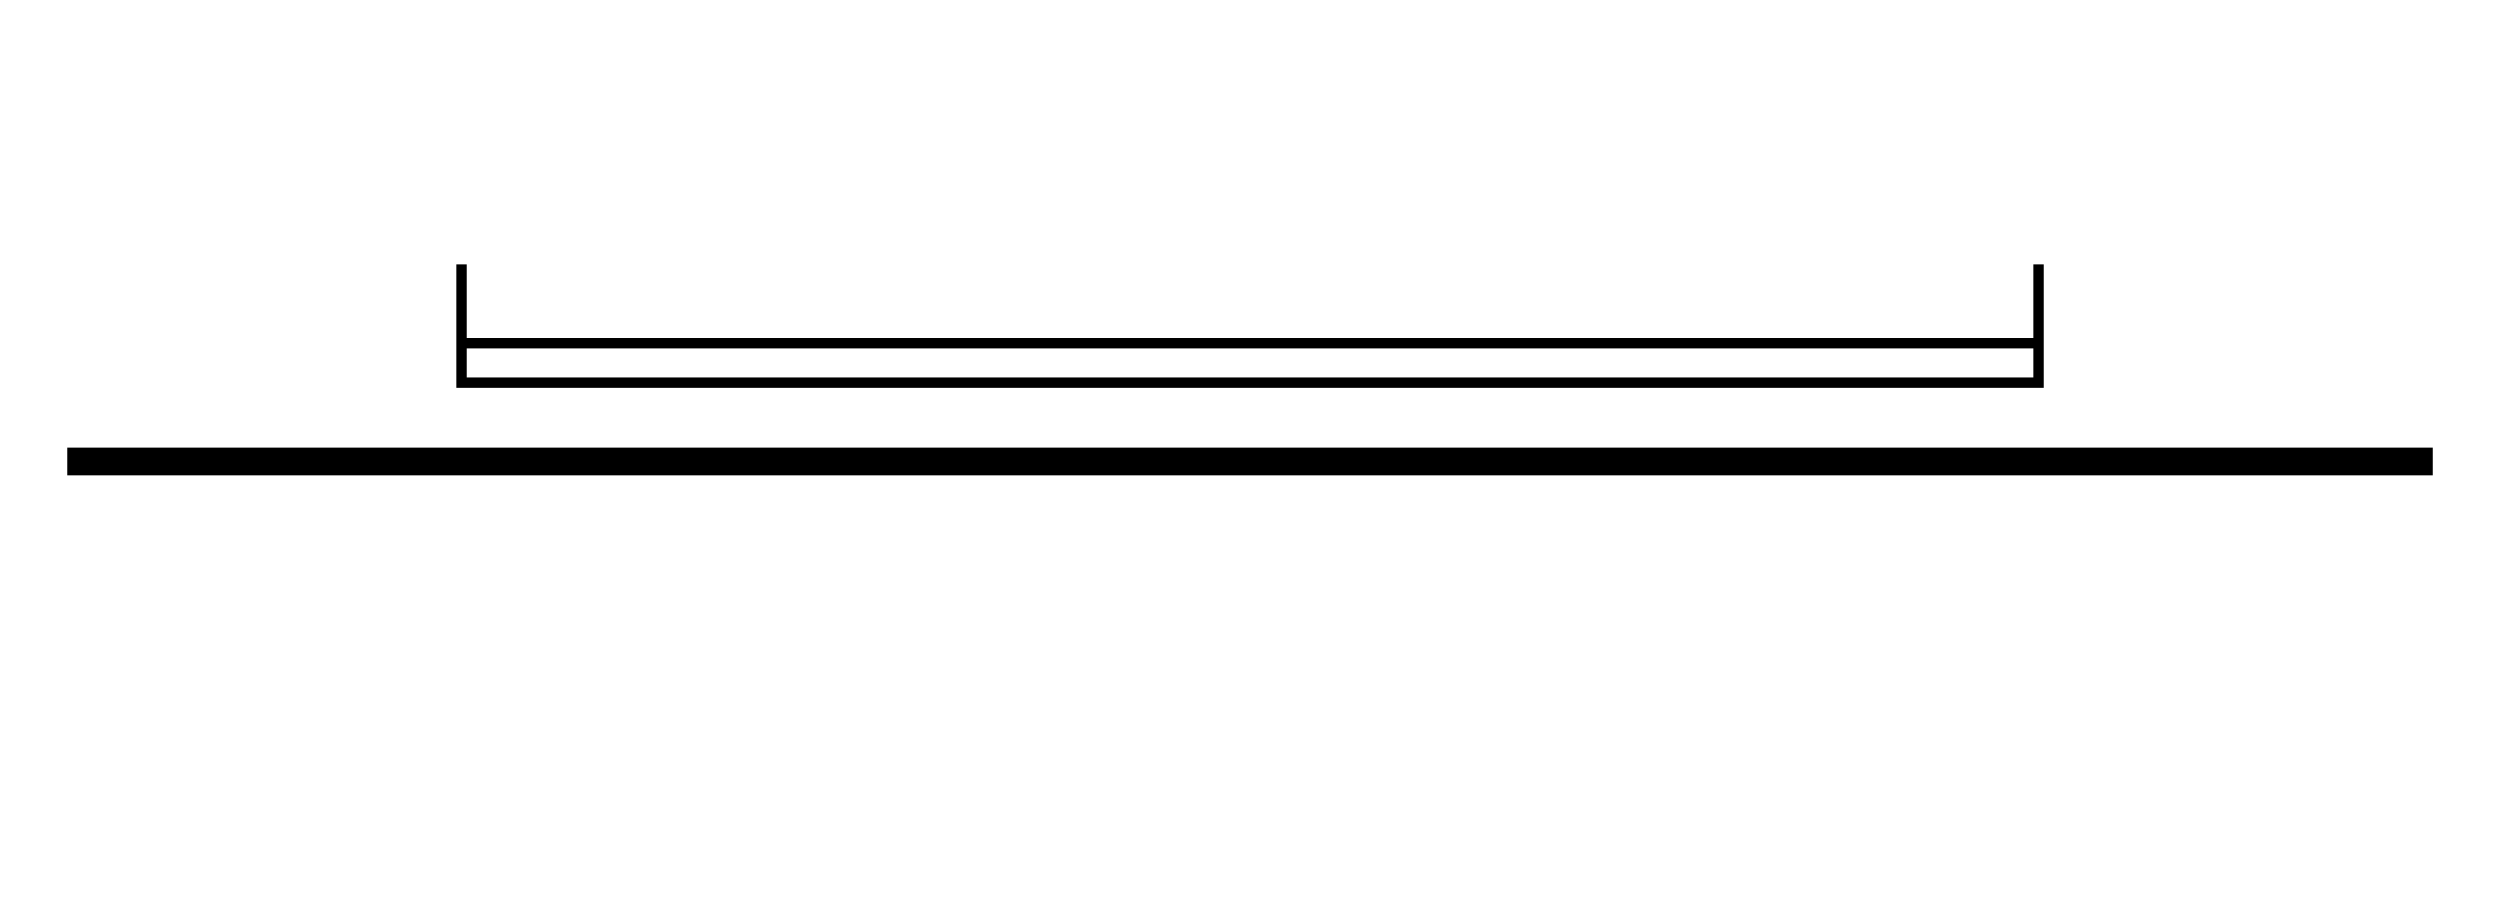
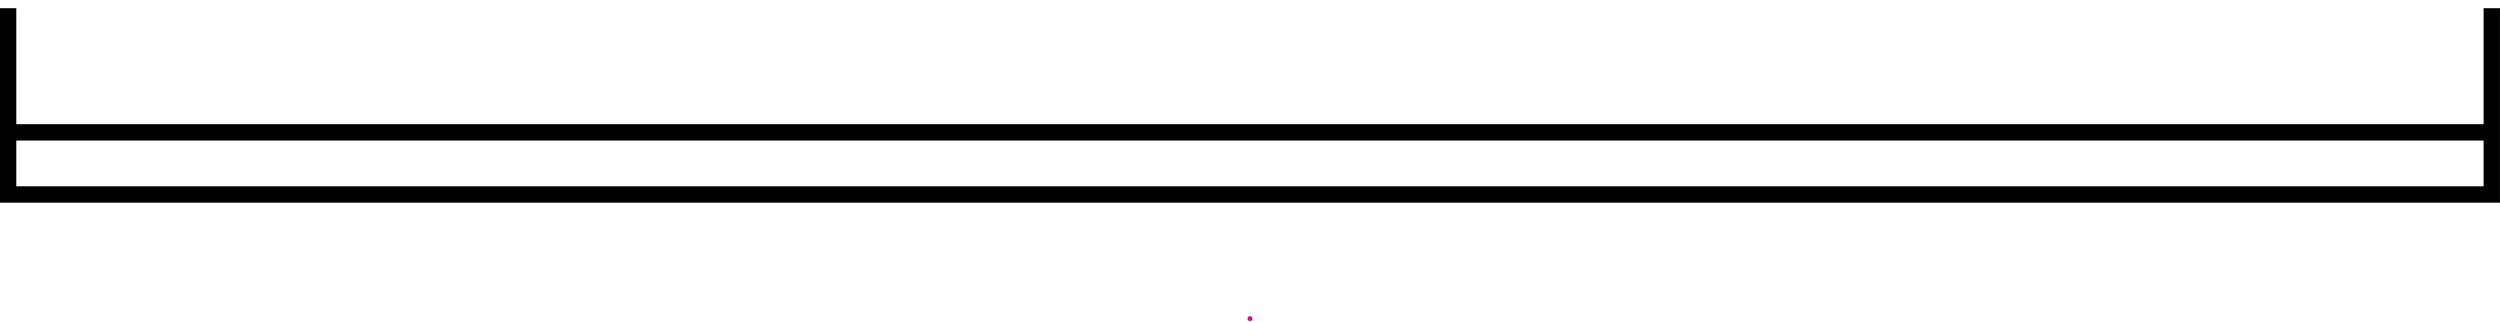
- <svg xmlns="http://www.w3.org/2000/svg" width="179.748pt" height="66.362pt" viewBox="0 0 179.748 66.362" version="1.1">
+ <svg xmlns="http://www.w3.org/2000/svg" width="114.133pt" height="14.66pt" viewBox="0 0 114.133 14.66" version="1.1">
+   <defs>
+     <clipPath id="clip1">
+       <path d="M 0 0 L 114.133 0 L 114.133 10 L 0 10 Z M 0 0 " />
+     </clipPath>
+     <clipPath id="clip2">
+       <path d="M 0 5 L 114.133 5 L 114.133 7 L 0 7 Z M 0 5 " />
+     </clipPath>
+     <clipPath id="clip3">
+       <path d="M 56 14 L 58 14 L 58 14.66 L 56 14.66 Z M 56 14 " />
+     </clipPath>
+   </defs>
  <g id="surface1">
-     <path style="fill:none;stroke-width:1.993;stroke-linecap:butt;stroke-linejoin:miter;stroke:rgb(0%,0%,0%);stroke-opacity:1;stroke-miterlimit:10;" d="M 0.001 0.001 L 170.079 0.001 " transform="matrix(1,0,0,-1,4.835,33.181)" />
-     <path style="fill:none;stroke-width:0.747;stroke-linecap:butt;stroke-linejoin:miter;stroke:rgb(0%,0%,0%);stroke-opacity:1;stroke-miterlimit:10;" d="M 28.349 14.173 L 28.349 5.669 L 141.735 5.669 L 141.735 14.173 " transform="matrix(1,0,0,-1,4.835,33.181)" />
-     <path style="fill:none;stroke-width:0.747;stroke-linecap:butt;stroke-linejoin:miter;stroke:rgb(0%,0%,0%);stroke-opacity:1;stroke-miterlimit:10;" d="M 28.349 8.505 L 141.735 8.505 " transform="matrix(1,0,0,-1,4.835,33.181)" />
+     <g clip-path="url(#clip1)" clip-rule="nonzero">
+       <path style="fill:none;stroke-width:0.747;stroke-linecap:butt;stroke-linejoin:miter;stroke:rgb(0%,0%,0%);stroke-opacity:1;stroke-miterlimit:10;" d="M -56.695 14.172 L -56.695 5.668 L 56.692 5.668 L 56.692 14.172 " transform="matrix(1,0,0,-1,57.066,14.547)" />
+     </g>
+     <g clip-path="url(#clip2)" clip-rule="nonzero">
+       <path style="fill:none;stroke-width:0.747;stroke-linecap:butt;stroke-linejoin:miter;stroke:rgb(0%,0%,0%);stroke-opacity:1;stroke-miterlimit:10;" d="M -56.695 8.504 L 56.692 8.504 " transform="matrix(1,0,0,-1,57.066,14.547)" />
+     </g>
+     <g clip-path="url(#clip3)" clip-rule="nonzero">
+       <path style=" stroke:none;fill-rule:nonzero;fill:rgb(92.549%,0%,54.9%);fill-opacity:1;" d="M 57.18 14.547 C 57.18 14.484 57.129 14.434 57.066 14.434 C 57.004 14.434 56.953 14.484 56.953 14.547 C 56.953 14.609 57.004 14.66 57.066 14.66 C 57.129 14.66 57.18 14.609 57.18 14.547 Z M 57.18 14.547 " />
+     </g>
  </g>
</svg>
